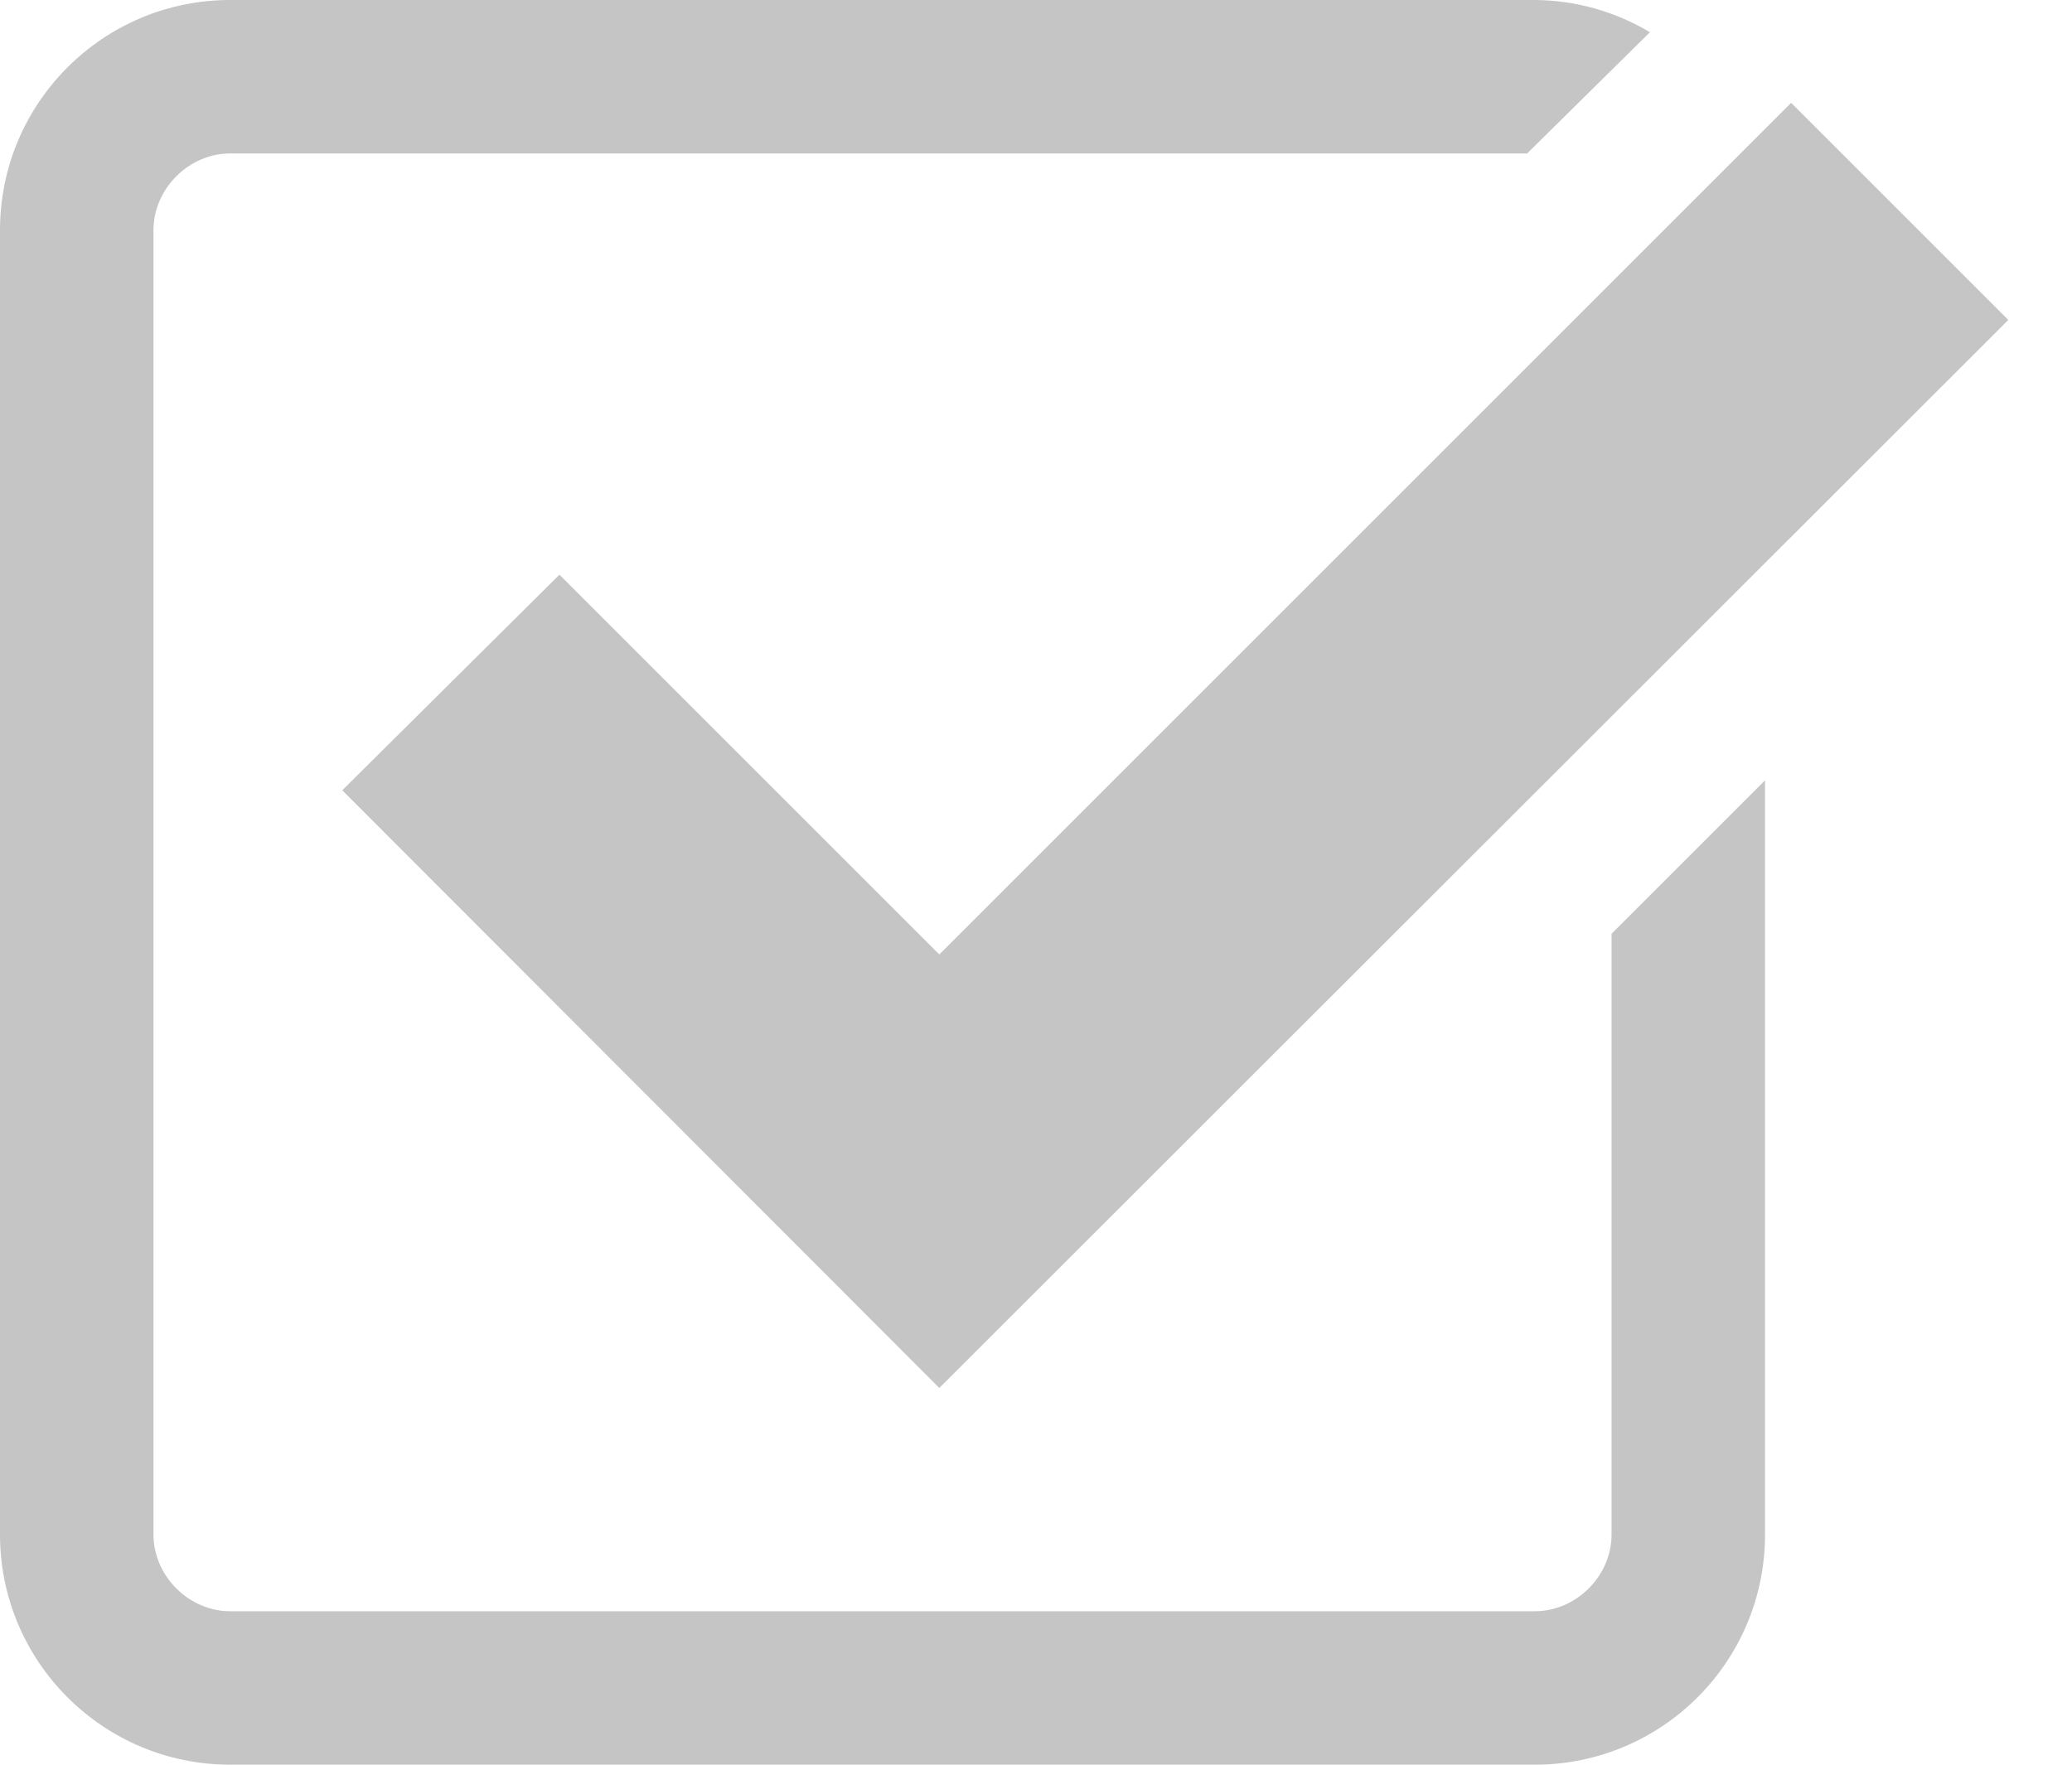
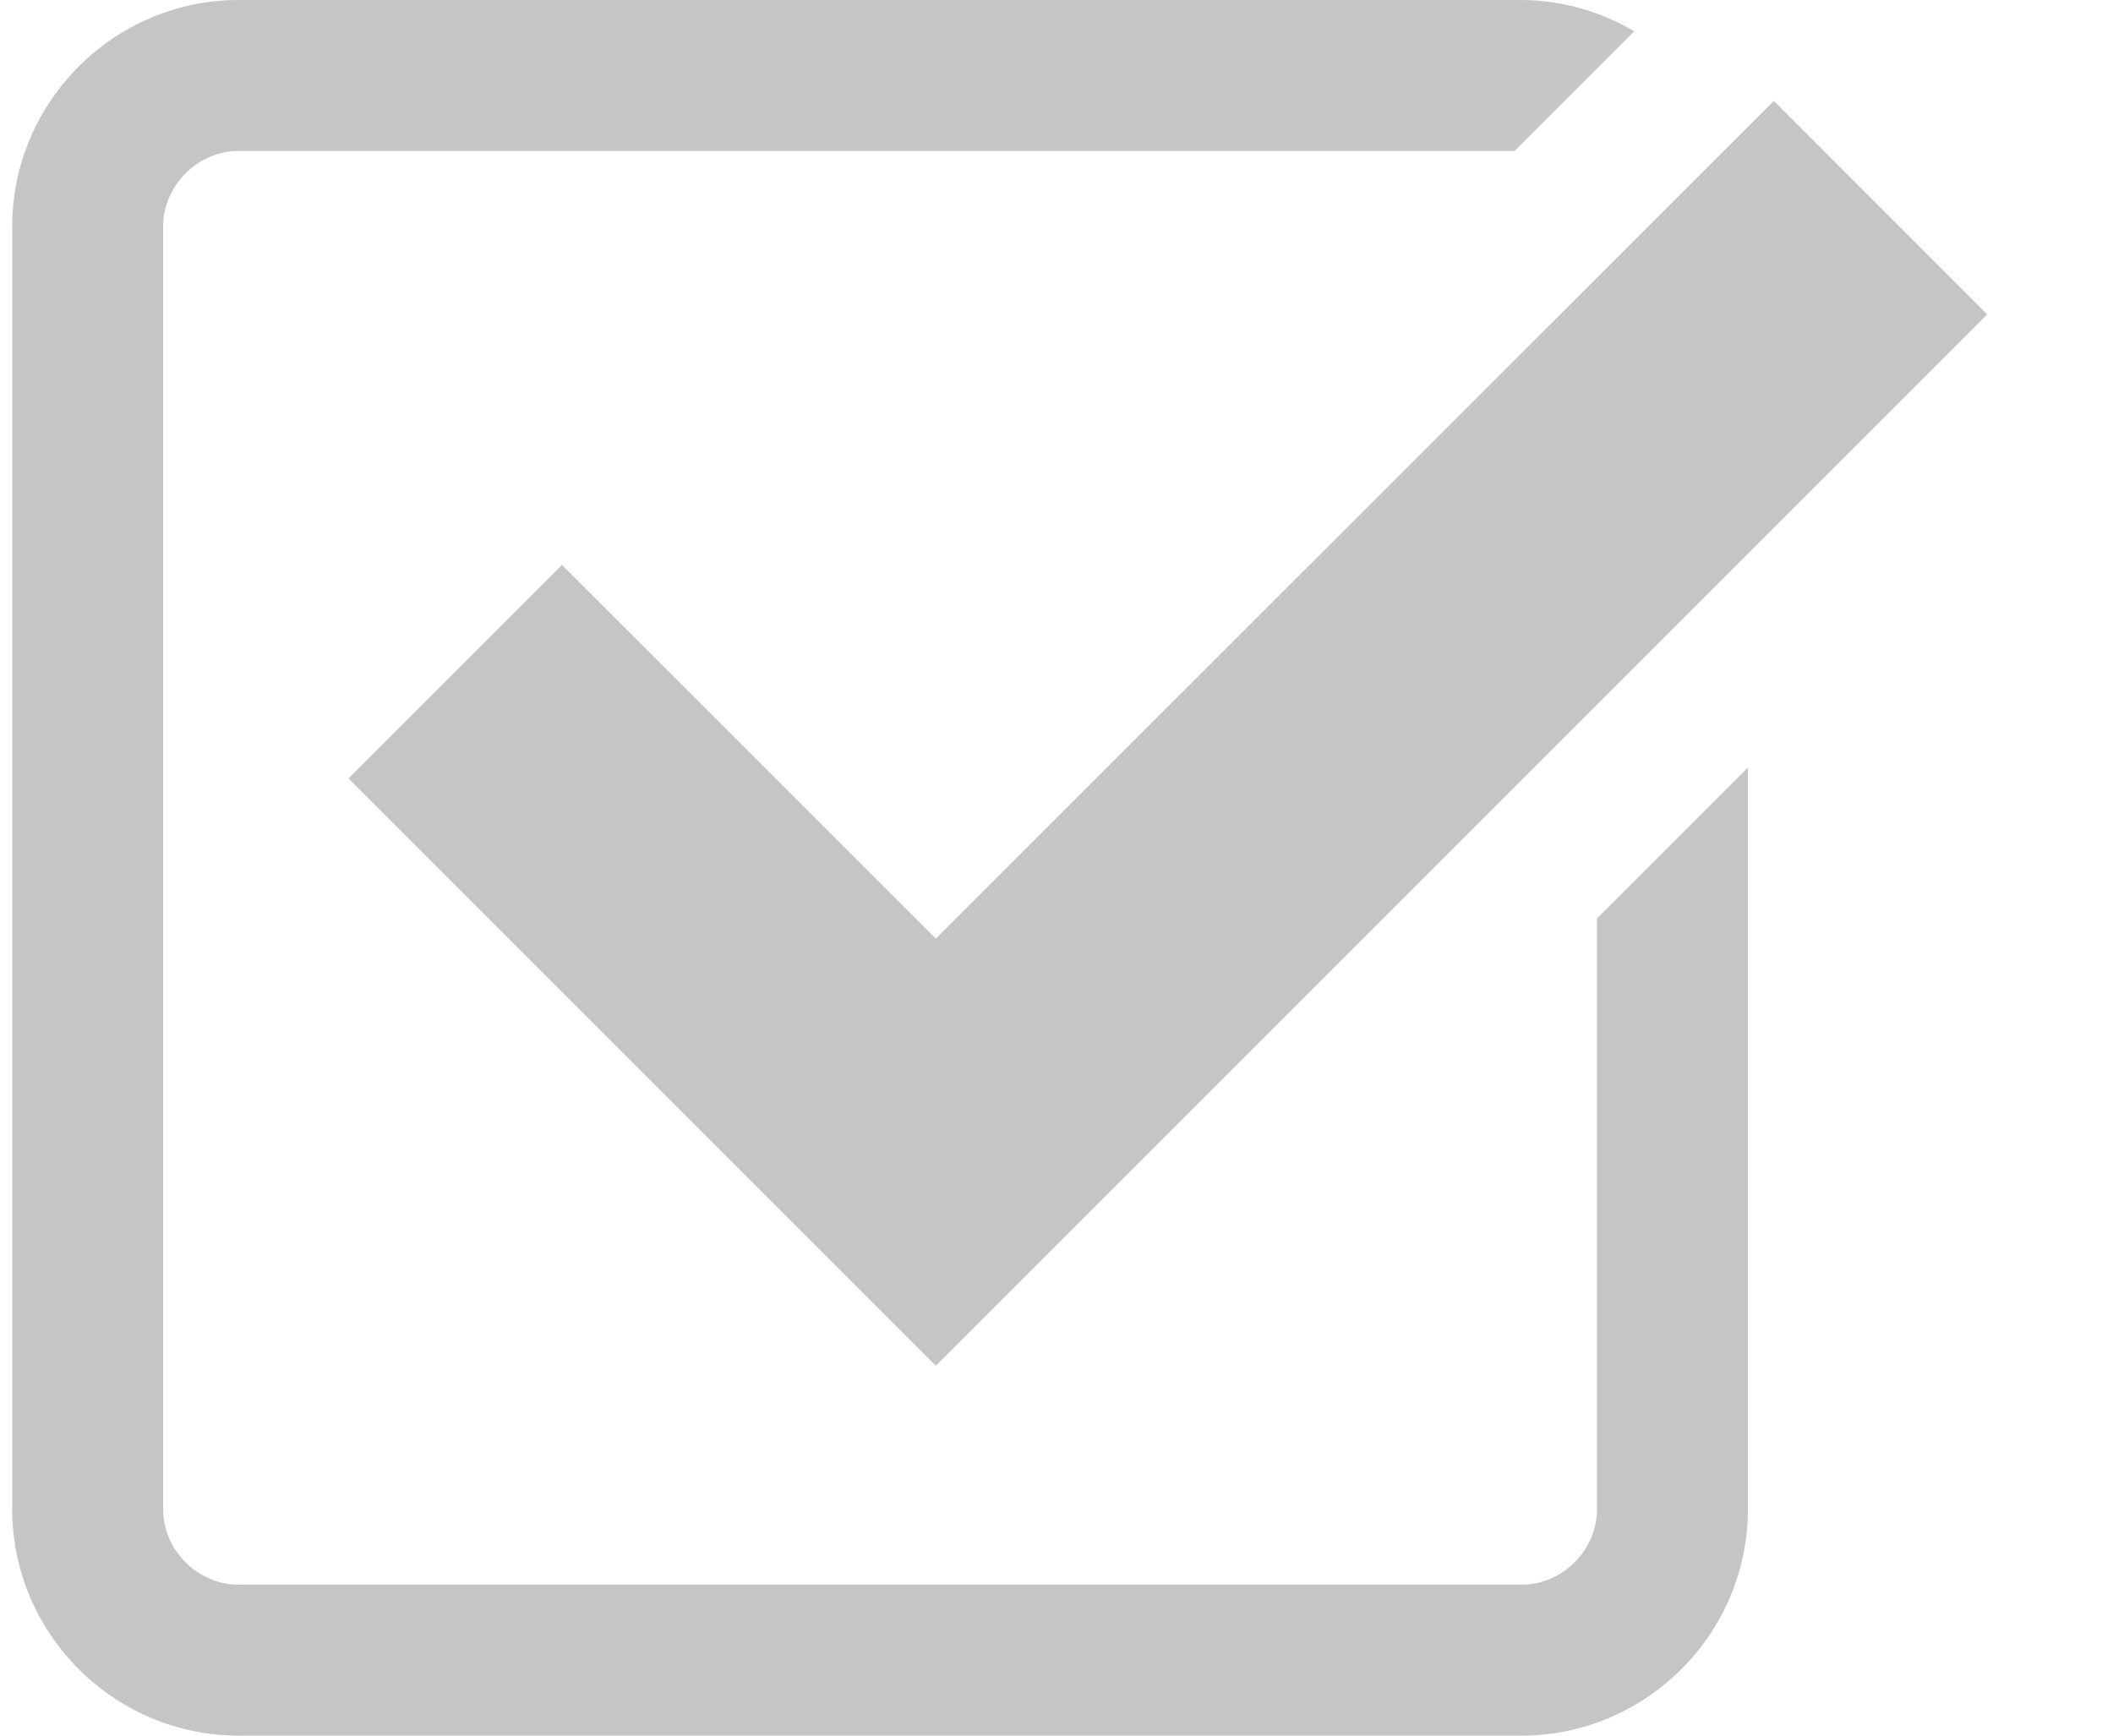
- <svg xmlns="http://www.w3.org/2000/svg" width="27" height="23" fill="none">
-   <path d="M7.29 7.49L4.46 10.3l7.78 7.79L26.17 4.17l-2.83-2.83-11.1 11.1-4.95-4.95z" fill="#C5C5C5" />
-   <path d="M21 20c0 .54-.46 1-1 1H3c-.54 0-1-.46-1-1V3c0-.54.46-1 1-1h16.9L21.5.42A2.96 2.96 0 0020 0H3a3 3 0 00-3 3v17a3 3 0 003 3h17a3 3 0 003-3v-9.83l-2 2V20z" fill="#C5C5C5" />
+ <svg xmlns="http://www.w3.org/2000/svg" width="28" height="23" viewBox="0 0 28 23" fill="none">
+   <path d="M7.447 7.486L4.618 10.315L12.401 18.098L26.333 4.166L23.505 1.337L12.401 12.439L7.447 7.486Z" fill="#C5C5C5" />
+   <path d="M21.162 20C21.162 20.542 20.704 21 20.162 21H3.162C2.62 21 2.162 20.542 2.162 20V3C2.162 2.458 2.62 2 3.162 2H20.07L21.655 0.415C21.203 0.147 20.688 0.003 20.162 0H3.162C1.512 0 0.162 1.35 0.162 3V20C0.162 21.65 1.512 23 3.162 23H20.162C21.812 23 23.162 21.65 23.162 20V10.171L21.162 12.171V20Z" fill="#C5C5C5" />
</svg>
